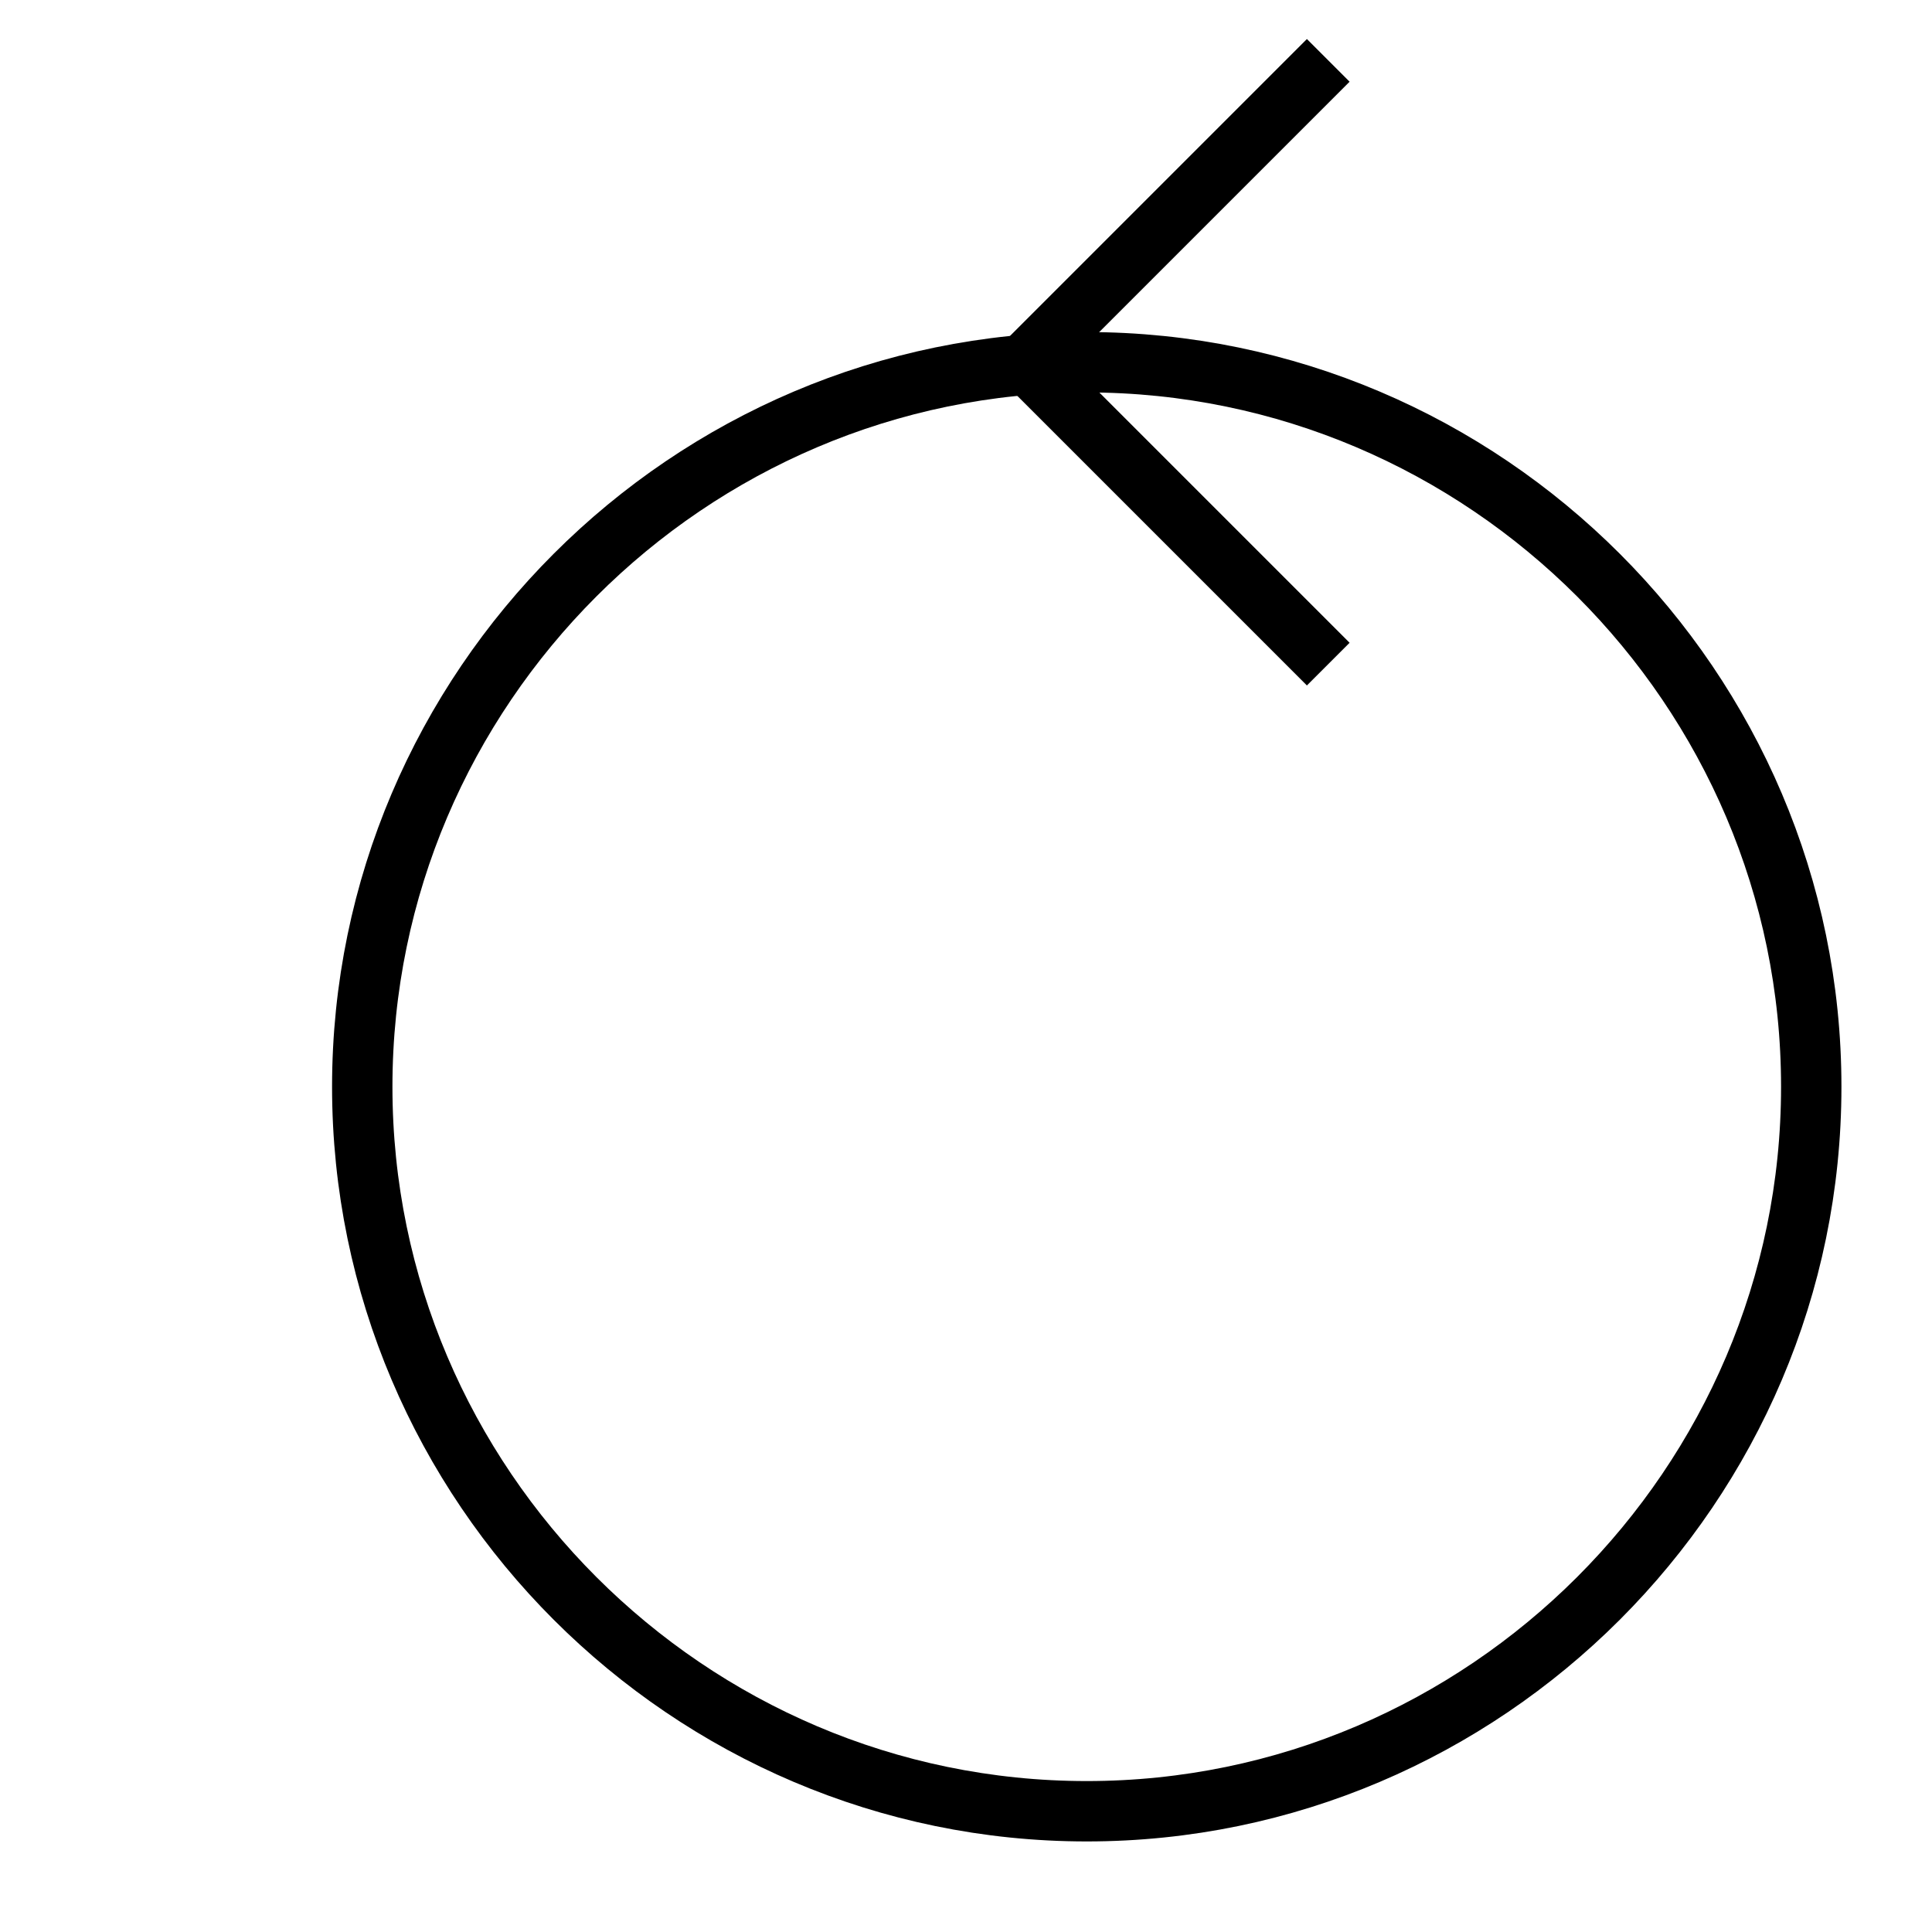
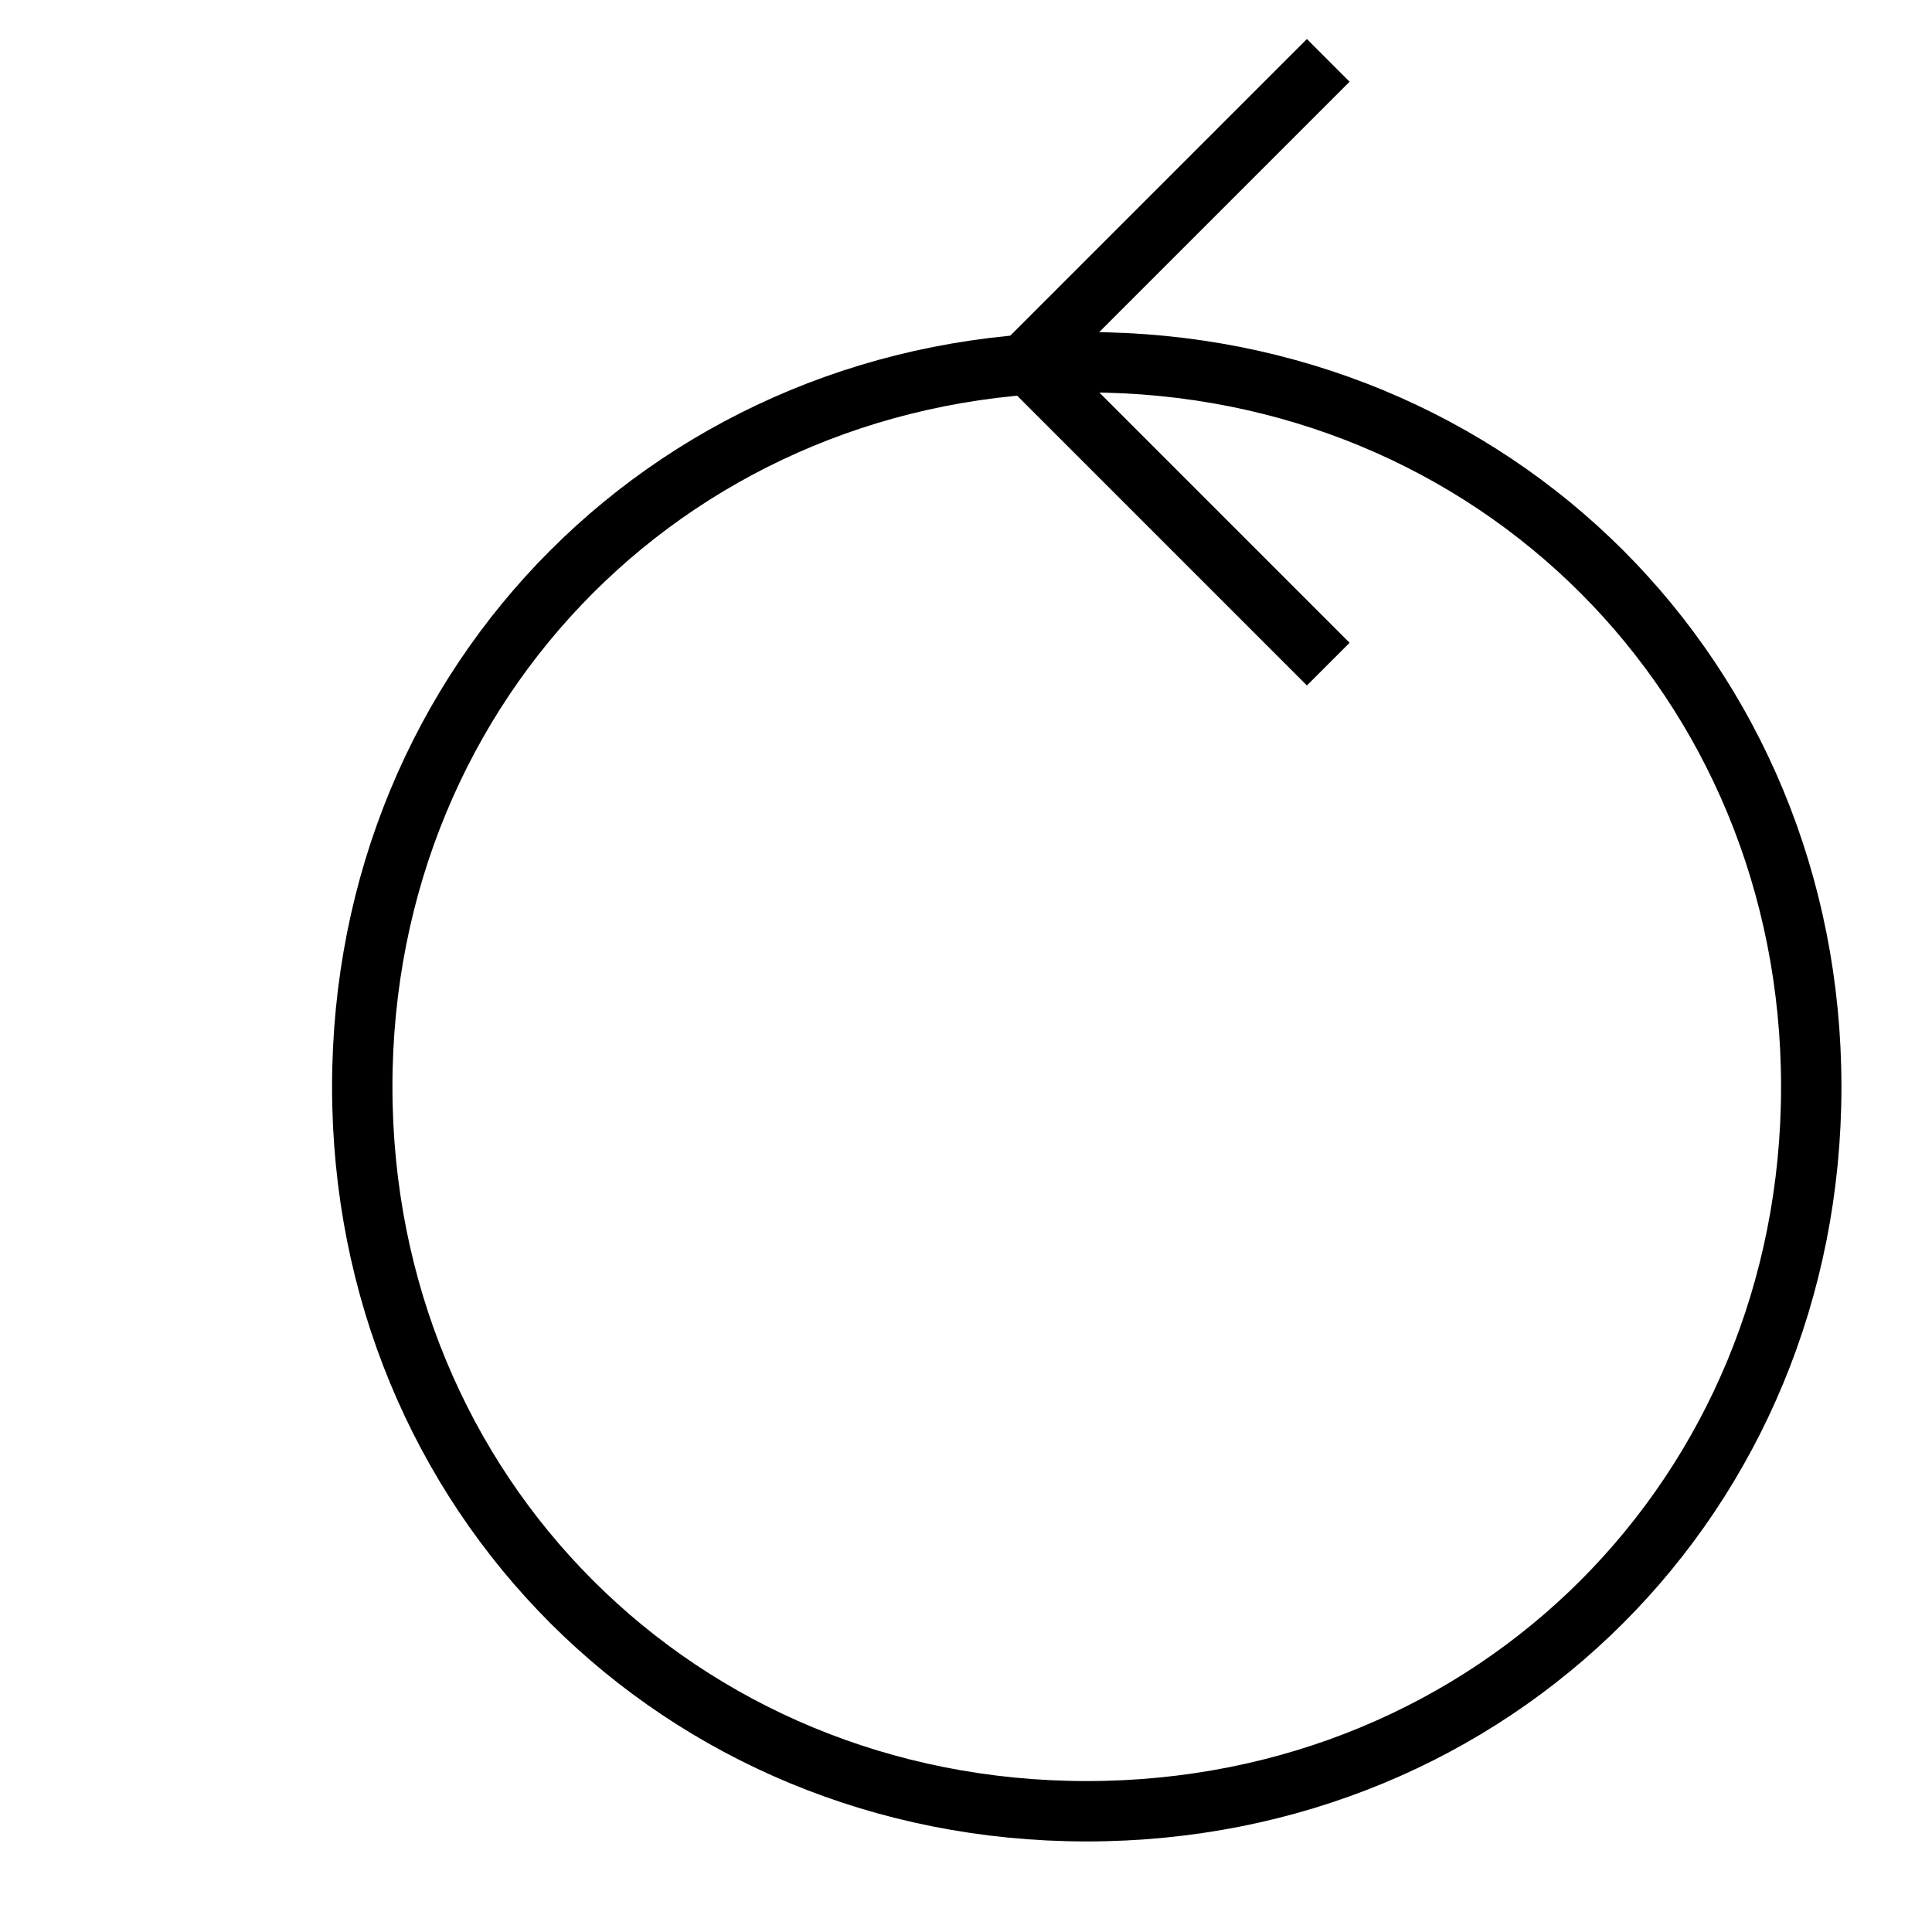
<svg xmlns="http://www.w3.org/2000/svg" width="100%" height="100%" viewBox="0 0 32 32" preserveAspectRatio="xMidYMid meet" version="1.1">
-   <path stroke="black" fill="none" d="M 6,18 C 6,11.4 11.4,6 18,6 S 30,11.4 30,18 S 24.6,30 18,30 S 6,24.6 6,18 " />
+   <path stroke="black" fill="none" d="M 6,18 C 6,11.25 11.25,6 18,6 S 30,11.25 30,18 S 24.75,30 18,30 S 6,24.75 6,18 " />
  <path stroke="black" fill="none" d="M 22,1 L 17,6 L 22,11 " />
</svg>
